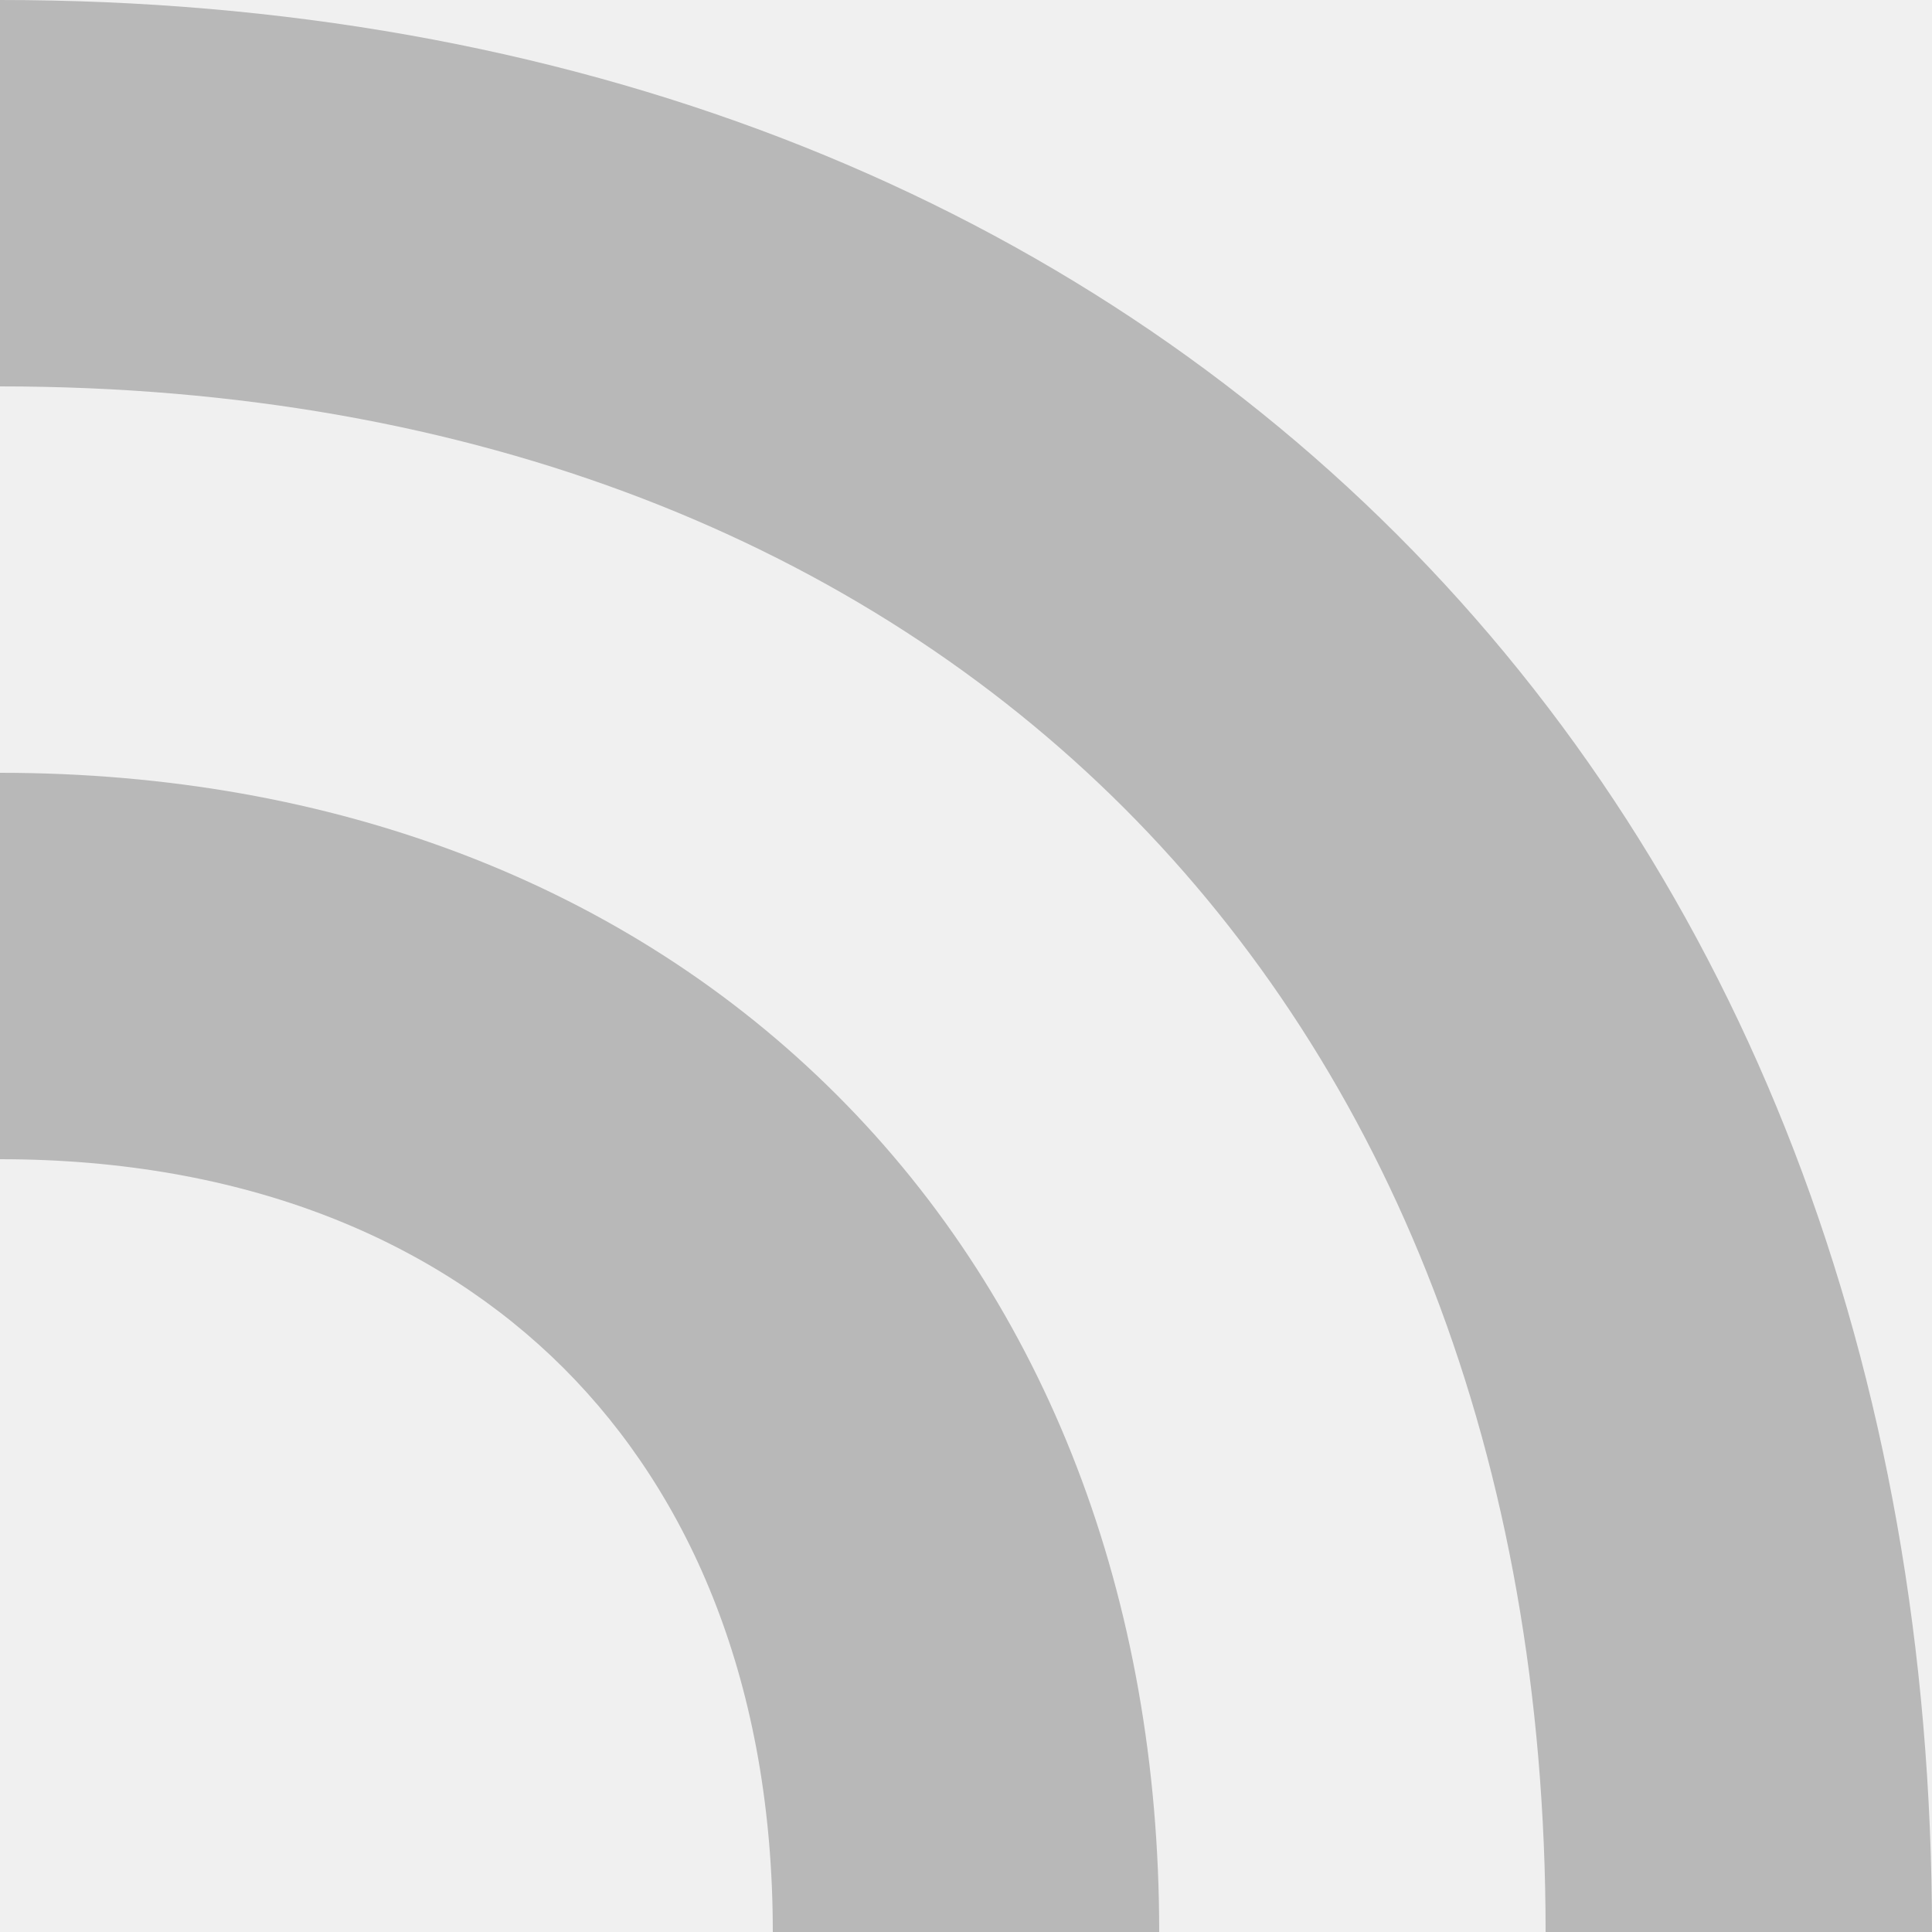
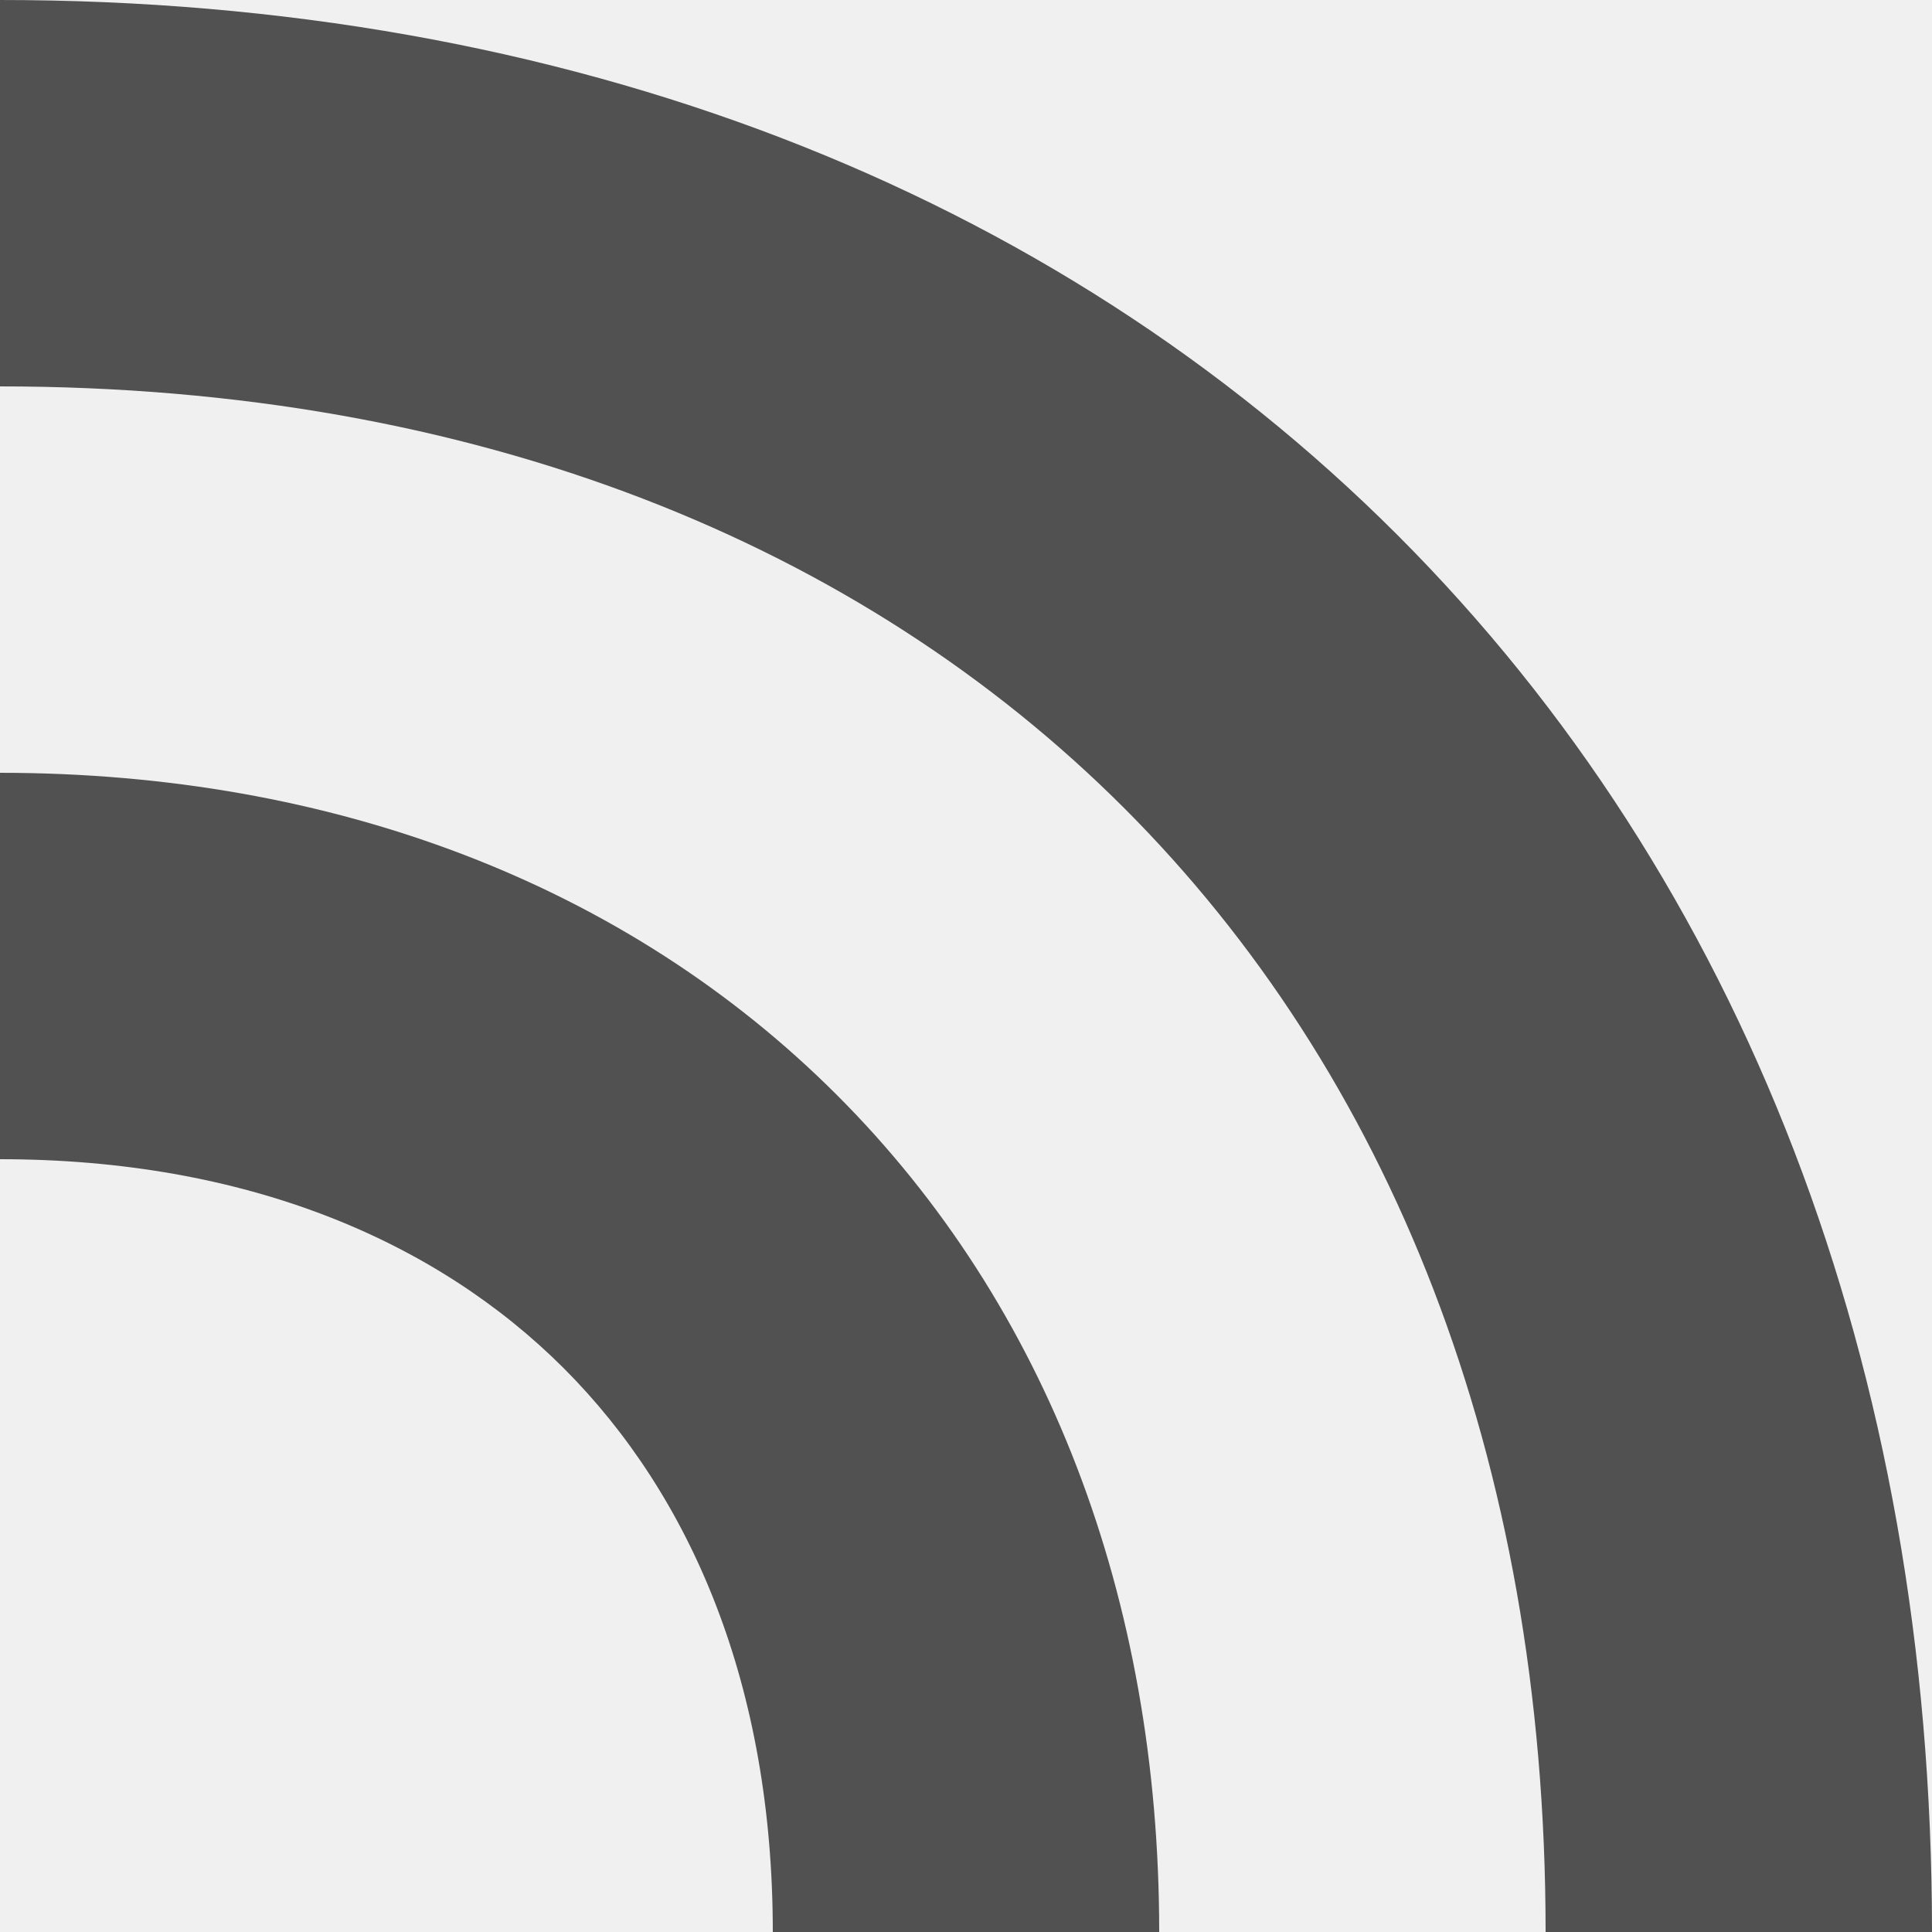
<svg xmlns="http://www.w3.org/2000/svg" width="20" height="20" viewBox="0 0 20 20" fill="none">
  <g clip-path="url(#clip0_4218_11350)">
-     <path d="M0 8C3.454 8 6.489 9.16 8.664 11.336C10.84 13.511 12 16.546 12 20H8C8 17.454 7.16 15.489 5.836 14.164C4.511 12.84 2.546 12 0 12V8Z" fill="#B8B8B8" />
-     <path d="M0 0C5.854 0 10.888 1.961 14.464 5.536C18.039 9.112 20 14.146 20 20H16C16 15.055 14.36 11.089 11.636 8.364C8.911 5.64 4.946 4 0 4V0Z" fill="#B8B8B8" />
+     <path d="M0 8C3.454 8 6.489 9.16 8.664 11.336C10.84 13.511 12 16.546 12 20H8C8 17.454 7.16 15.489 5.836 14.164C4.511 12.84 2.546 12 0 12V8Z" fill="#515151" />
+     <path d="M0 0C5.854 0 10.888 1.961 14.464 5.536C18.039 9.112 20 14.146 20 20H16C16 15.055 14.36 11.089 11.636 8.364C8.911 5.64 4.946 4 0 4V0Z" fill="#515151" />
  </g>
  <defs>
    <clipPath id="clip0_4218_11350">
      <rect width="20" height="20" fill="white" />
    </clipPath>
  </defs>
</svg>
